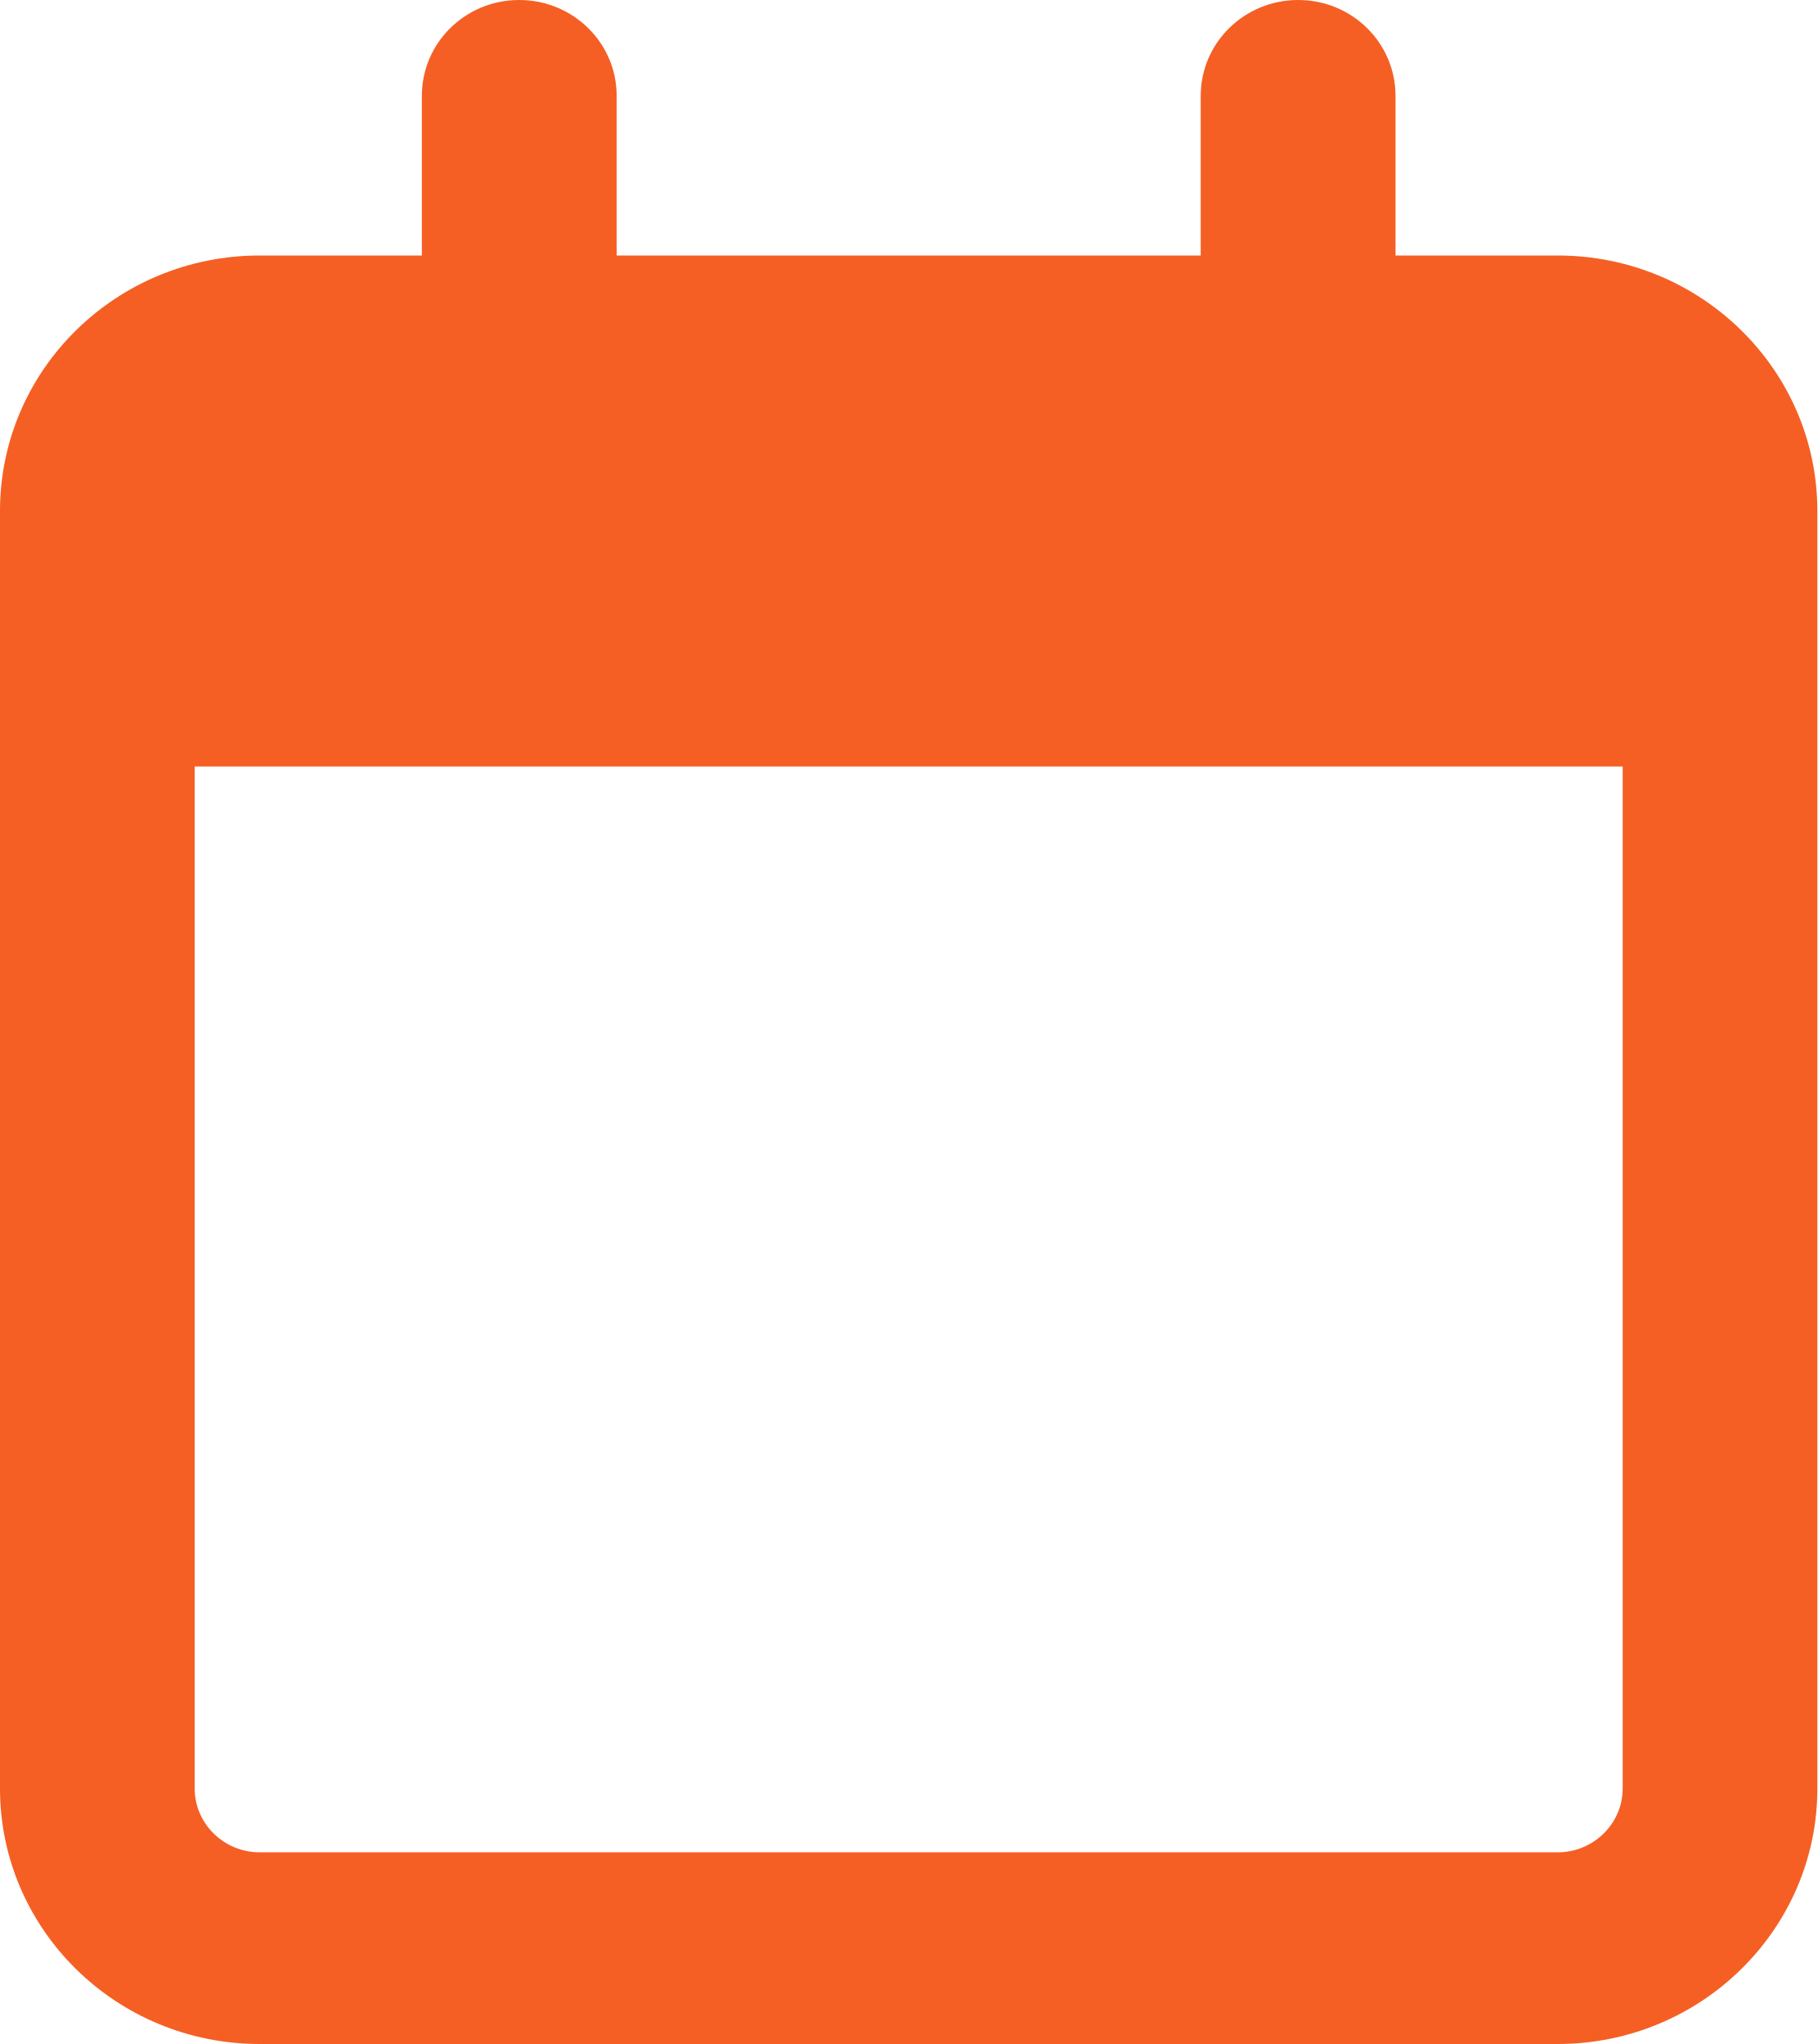
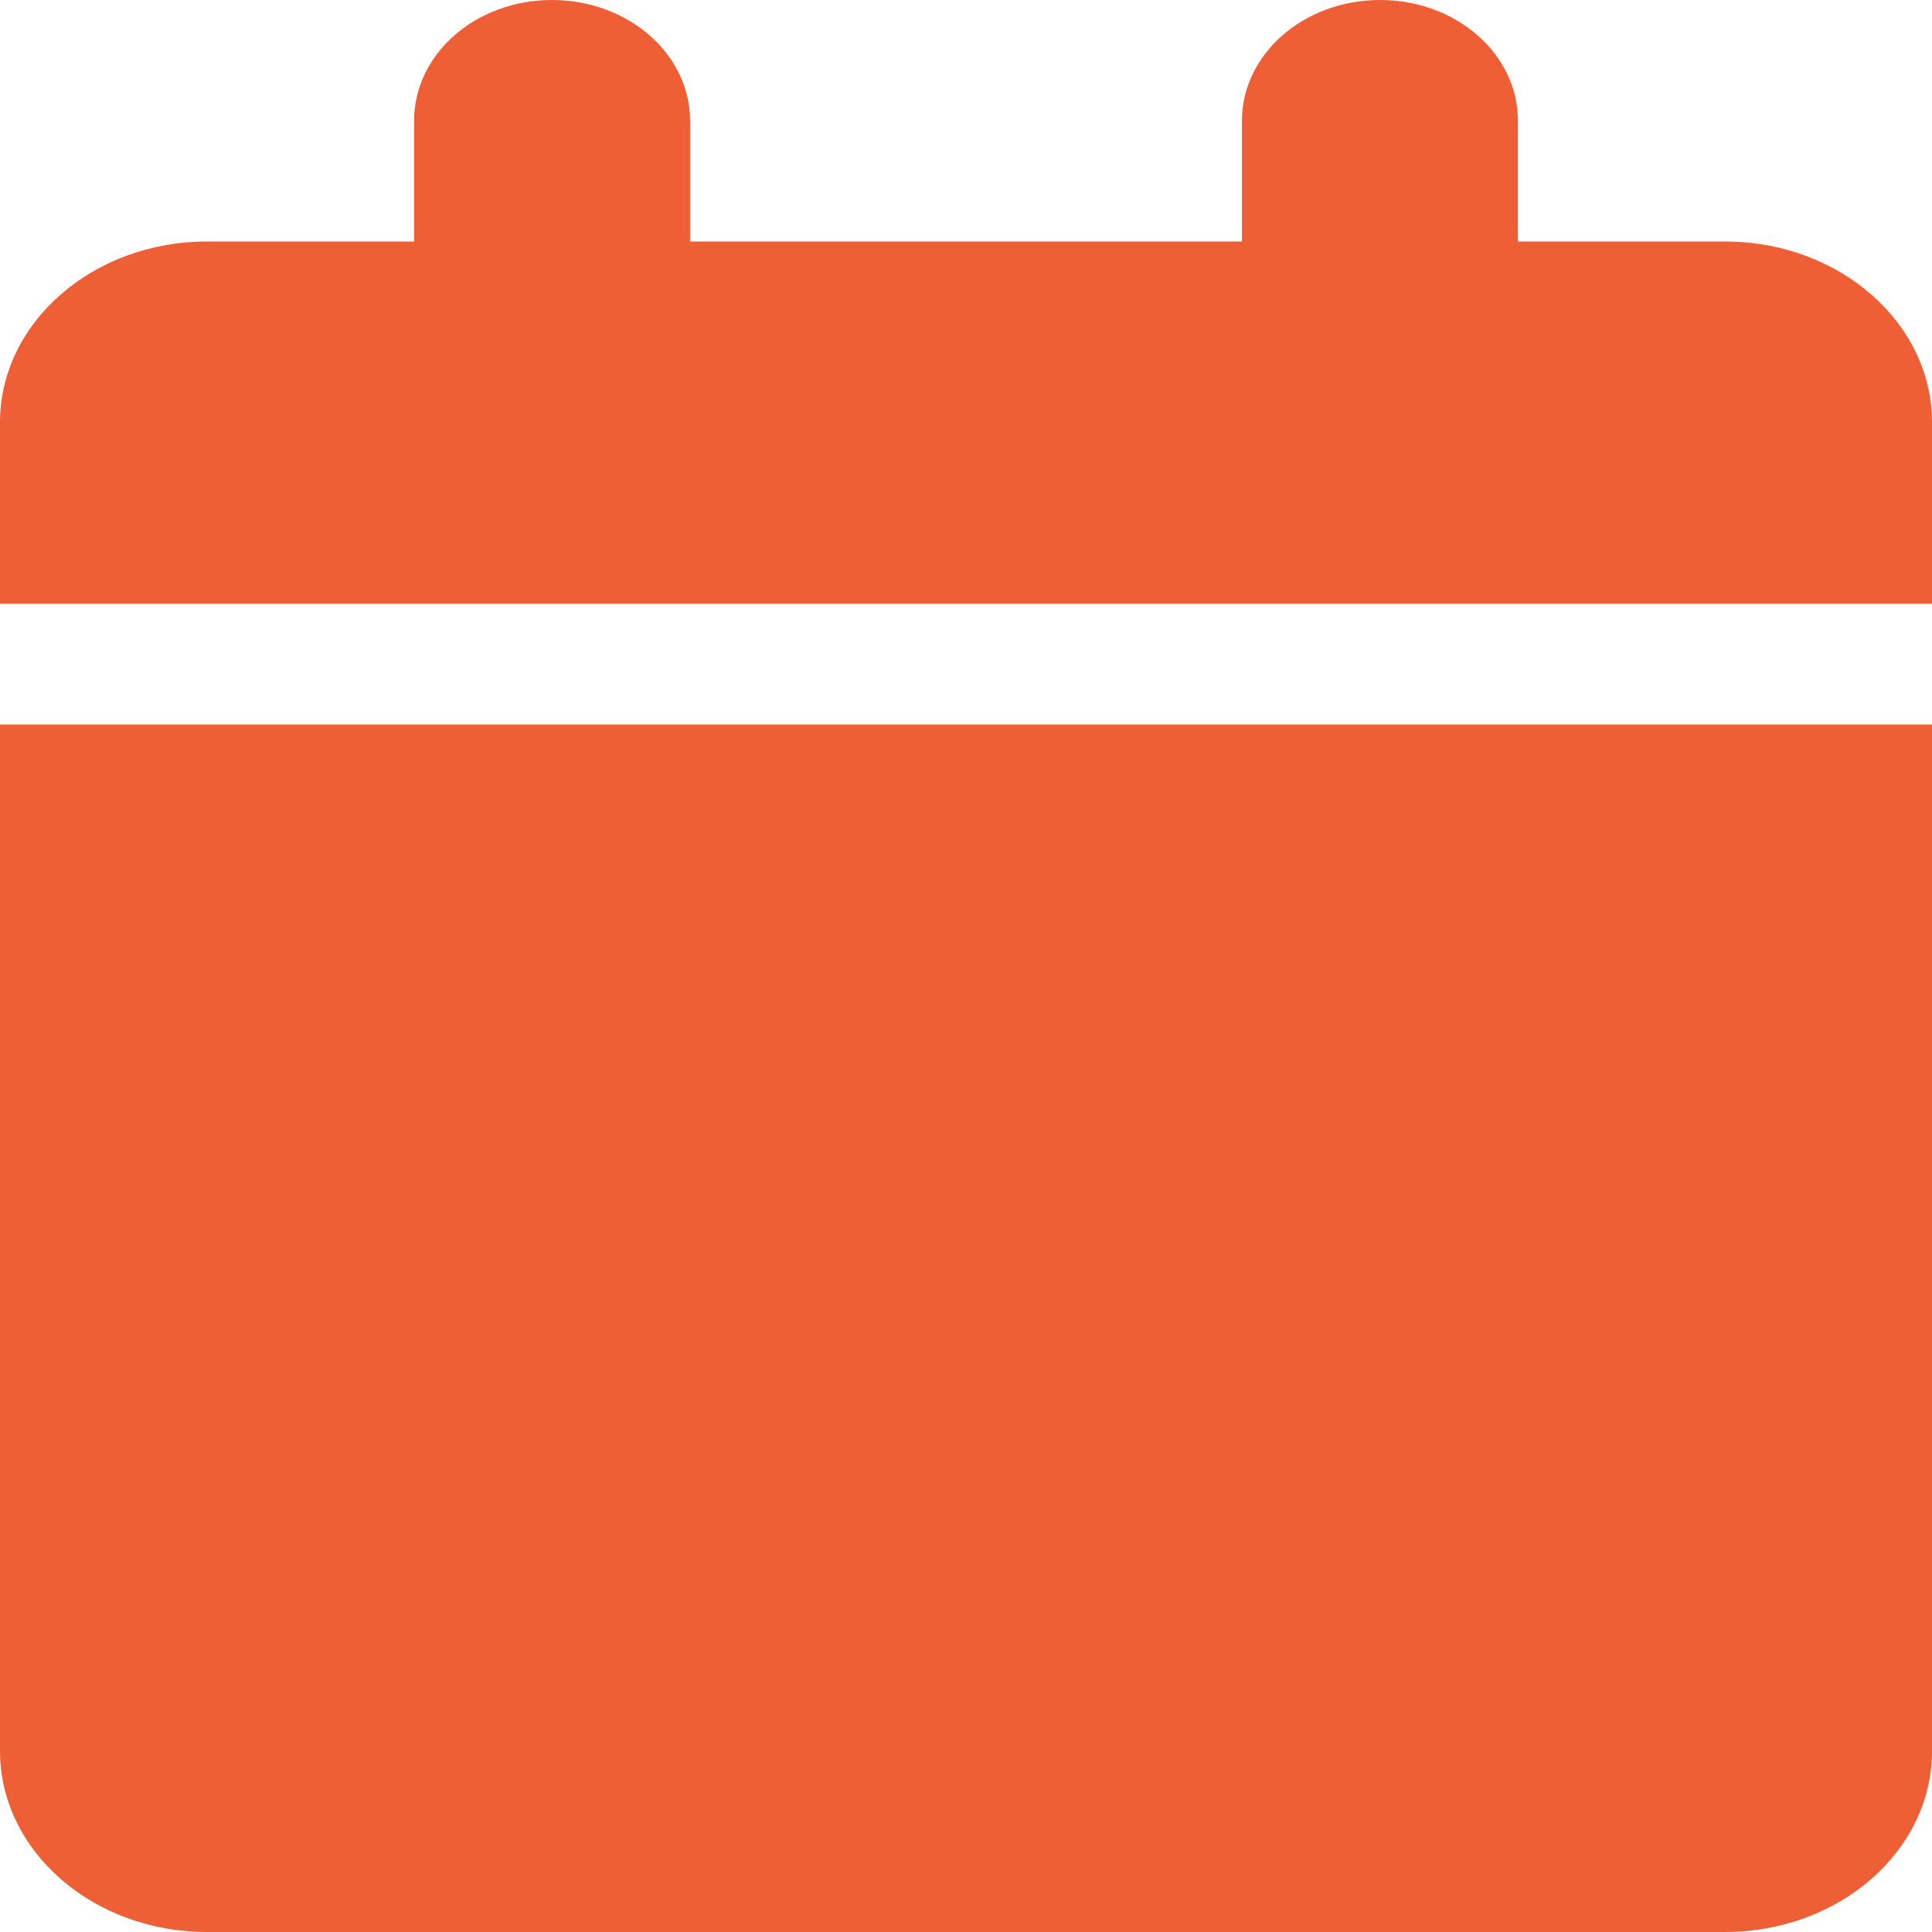
- <svg xmlns="http://www.w3.org/2000/svg" width="16" height="18" viewBox="0 0 16 18" fill="none">
-   <path d="M5.429 2.25H10.571V0.844C10.571 0.378 10.954 0 11.429 0C11.904 0 12.286 0.378 12.286 0.844V2.25H13.714C14.975 2.25 16 3.257 16 4.5V15.75C16 16.991 14.975 18 13.714 18H2.286C1.023 18 0 16.991 0 15.75V4.5C0 3.257 1.023 2.25 2.286 2.25H3.714V0.844C3.714 0.378 4.096 0 4.571 0C5.046 0 5.429 0.378 5.429 0.844V2.25ZM1.714 15.75C1.714 16.059 1.97 16.312 2.286 16.312H13.714C14.029 16.312 14.286 16.059 14.286 15.75V6.75H1.714V15.75Z" fill="#F55F24" />
+ <svg xmlns="http://www.w3.org/2000/svg" width="6" height="6" viewBox="0 0 6 6" fill="none">
+   <path d="M1.286 0.375V0.75H0.643C0.288 0.75 0 1.002 0 1.312V1.875H6V1.312C6 1.002 5.712 0.75 5.357 0.75H4.714V0.375C4.714 0.168 4.523 0 4.286 0C4.049 0 3.857 0.168 3.857 0.375V0.75H2.143V0.375C2.143 0.168 1.951 0 1.714 0C1.477 0 1.286 0.168 1.286 0.375ZM6 2.25H0V5.438C0 5.748 0.288 6 0.643 6H5.357C5.712 6 6 5.748 6 5.438V2.25Z" fill="#EE5F36" />
</svg>
